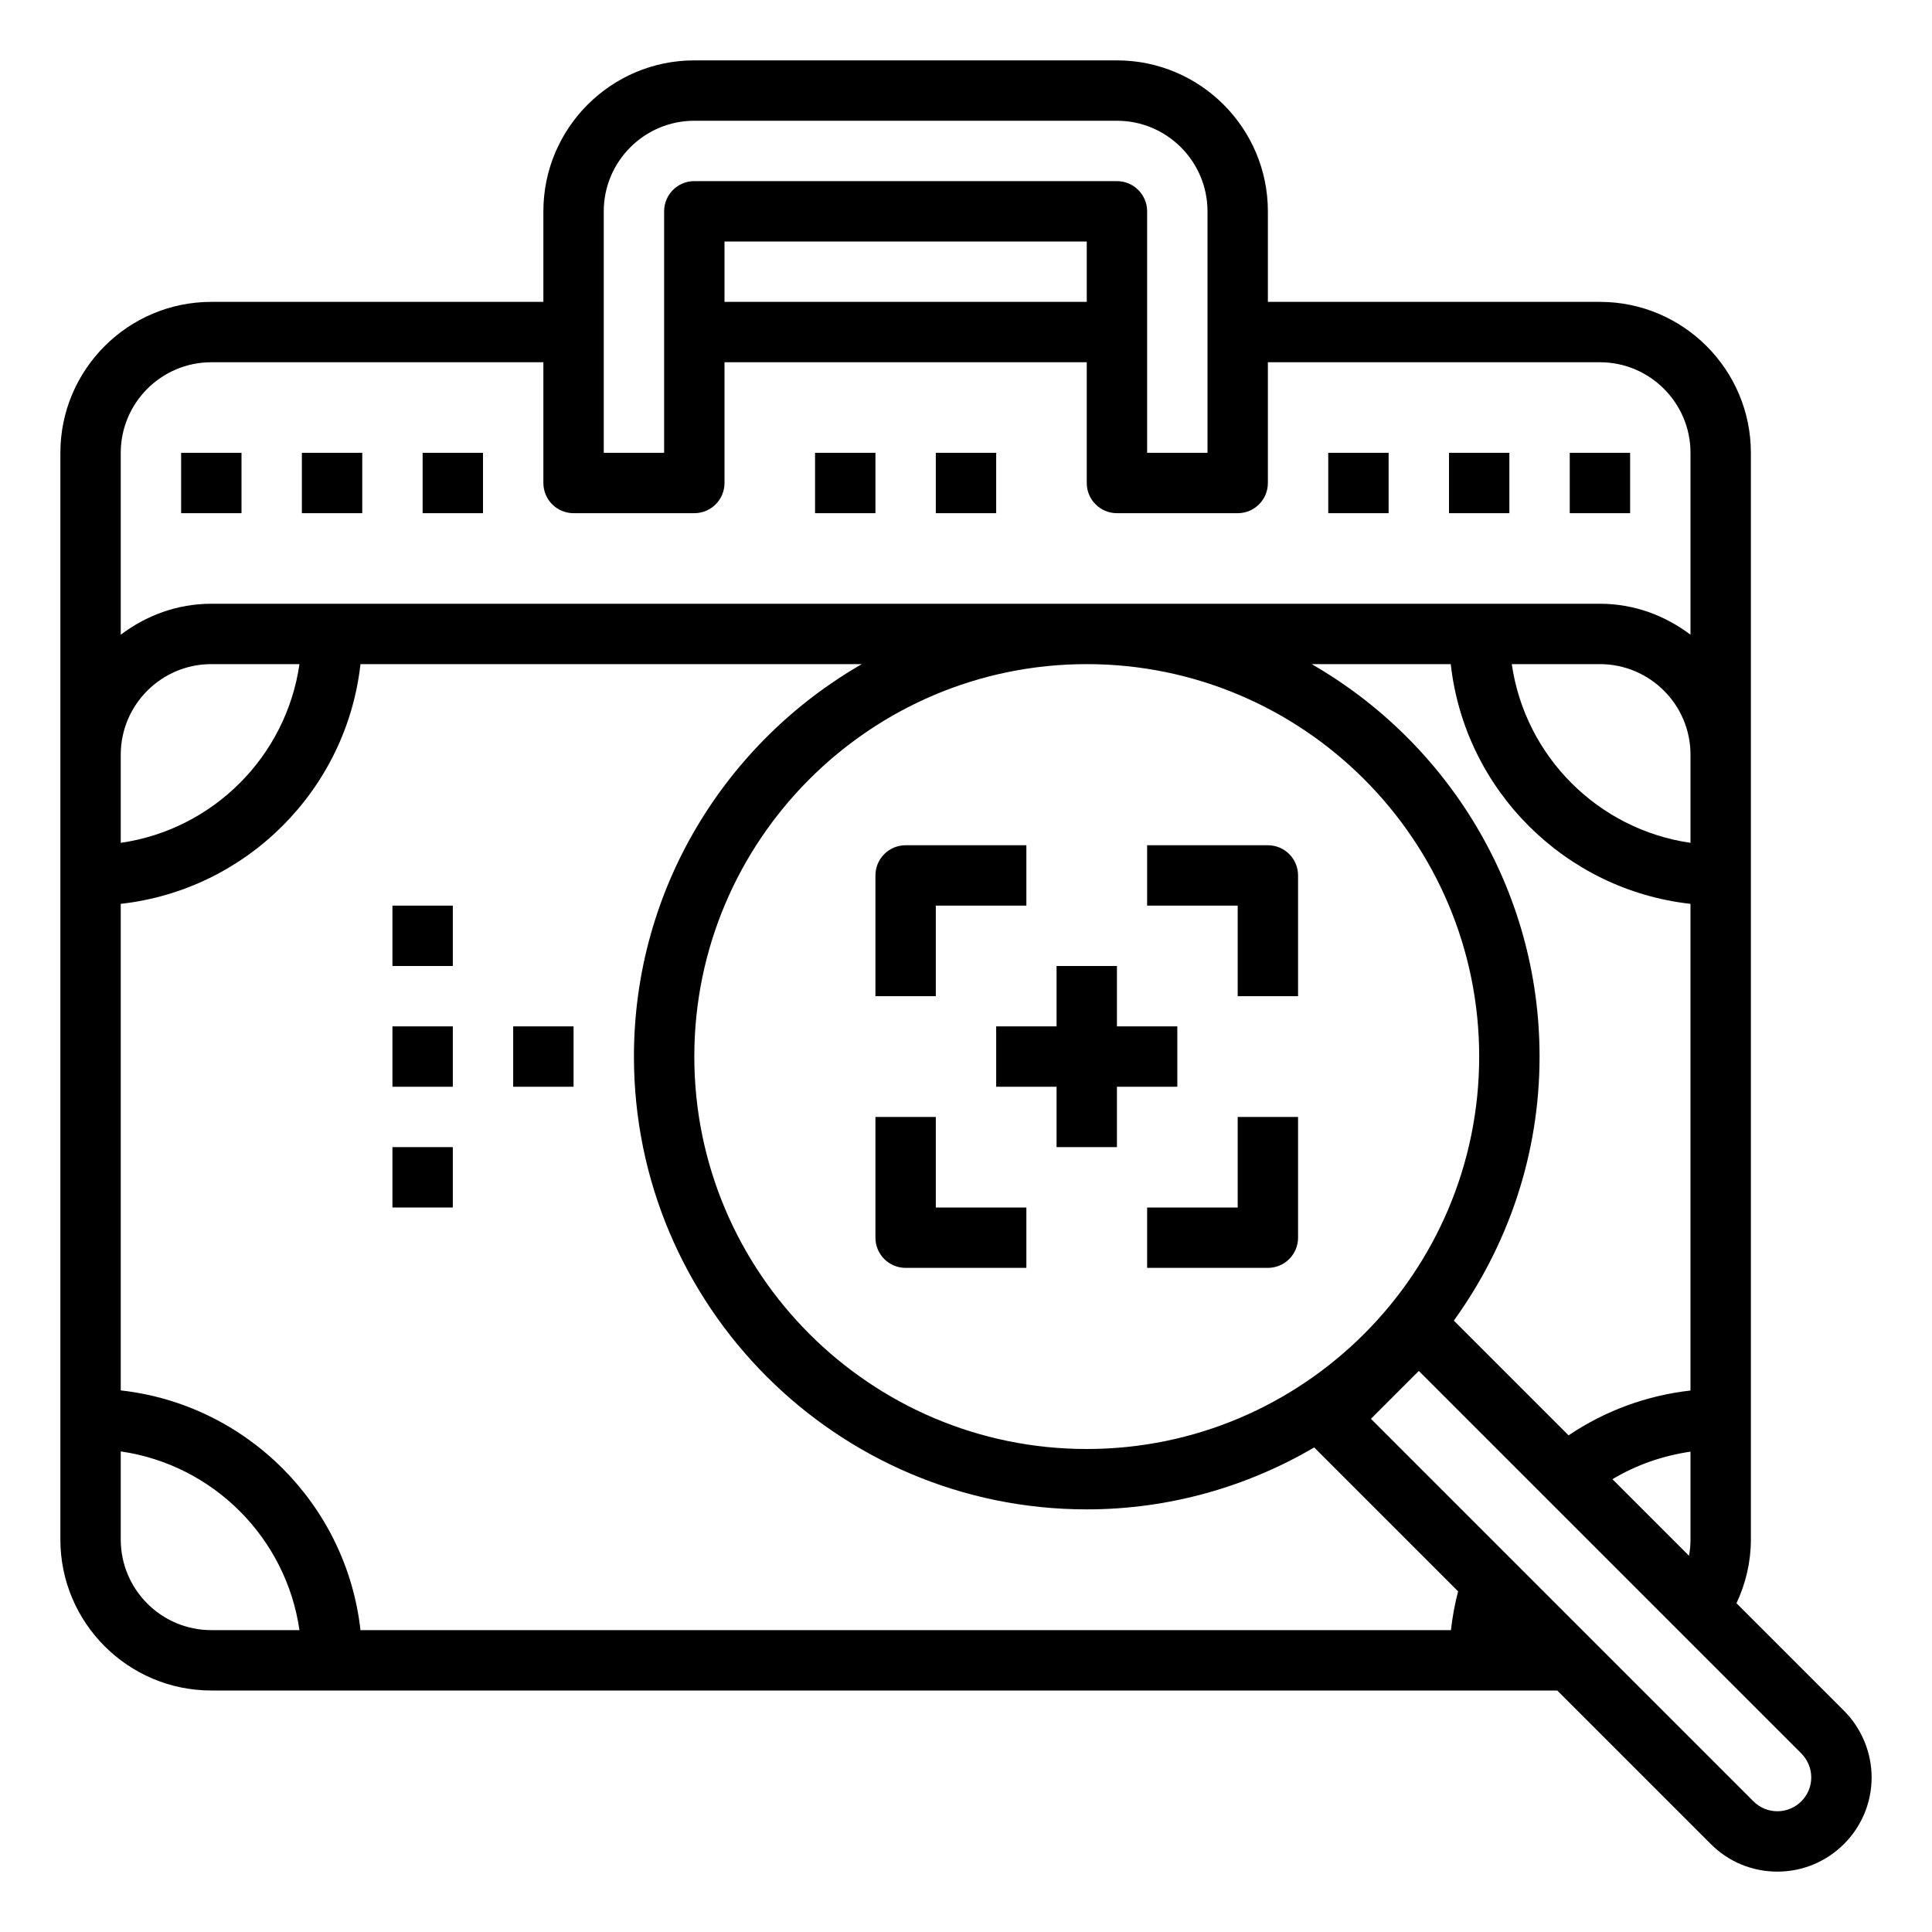
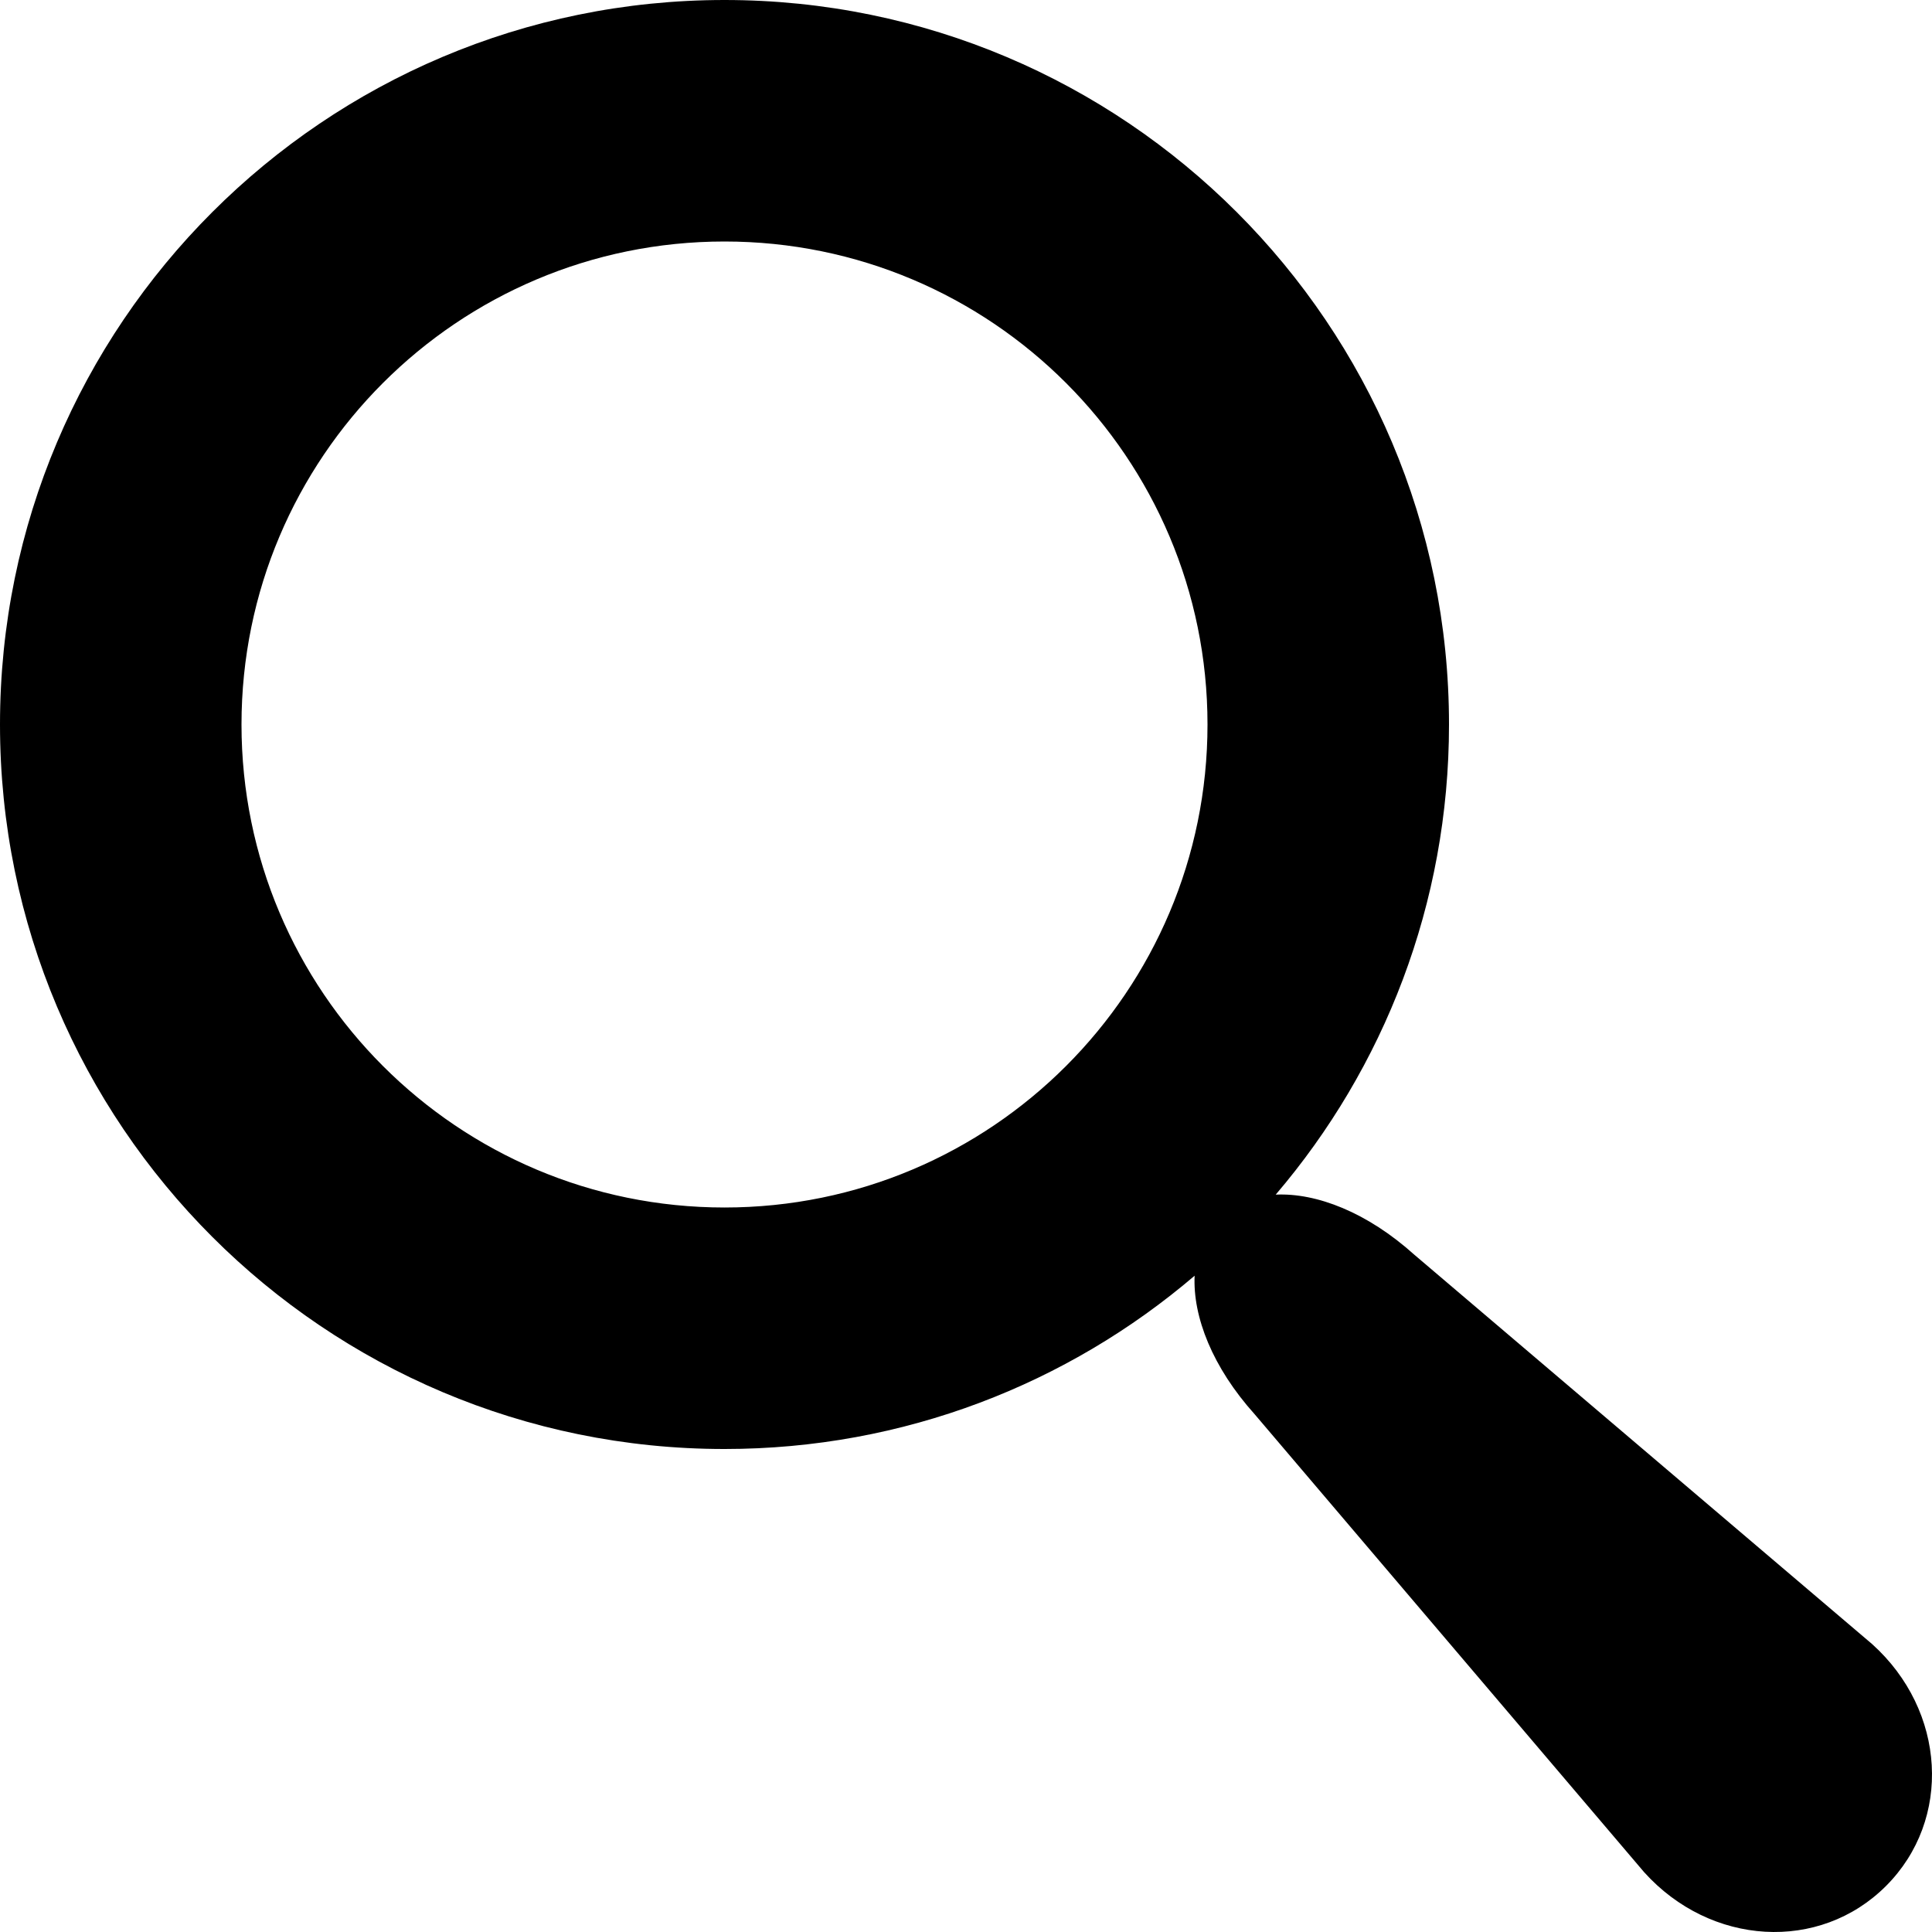
- <svg xmlns="http://www.w3.org/2000/svg" version="1.1" id="Layer_1_1_" x="0px" y="0px" viewBox="0 0 64 64" style="enable-background:new 0 0 64 64;" xml:space="preserve">
-   <rect x="14" y="15" width="2" height="2" />
-   <rect x="10" y="15" width="2" height="2" />
-   <rect x="31" y="15" width="2" height="2" />
-   <rect x="27" y="15" width="2" height="2" />
-   <rect x="6" y="15" width="2" height="2" />
-   <rect x="52" y="15" width="2" height="2" />
-   <rect x="48" y="15" width="2" height="2" />
-   <rect x="44" y="15" width="2" height="2" />
-   <path d="M57.523,53.109C57.833,52.45,58,51.735,58,51V26v-1V15c0-2.757-2.243-5-5-5H42V7c0-2.757-2.243-5-5-5H23  c-2.757,0-5,2.243-5,5v3H7c-2.757,0-5,2.243-5,5v10v1v25c0,2.757,2.243,5,5,5h44.586l5.086,5.086C57.261,61.676,58.045,62,58.879,62  C60.6,62,62,60.6,62,58.879c0-0.822-0.333-1.626-0.914-2.207L57.523,53.109z M48.064,54H11.941C11.478,49.835,8.164,46.522,4,46.059  V29.941c4.164-0.463,7.478-3.776,7.941-7.941h16.607C24.046,24.591,21,29.442,21,35c0,8.271,6.729,15,15,15  c2.748,0,5.318-0.755,7.535-2.051l4.767,4.767C48.19,53.14,48.113,53.569,48.064,54z M36,48c-7.168,0-13-5.832-13-13s5.832-13,13-13  s13,5.832,13,13S43.168,48,36,48z M51,35c0-5.558-3.046-10.409-7.549-13h4.607c0.463,4.165,3.777,7.478,7.941,7.941v16.122  c-1.445,0.162-2.832,0.671-4.038,1.485l-3.801-3.801C49.939,41.281,51,38.266,51,35z M56,48.088V51c0,0.182-0.017,0.36-0.049,0.537  L53.414,49C54.207,48.526,55.085,48.221,56,48.088z M56,27.92c-3.059-0.441-5.479-2.861-5.92-5.92H53c1.654,0,3,1.346,3,3v1V27.92z   M20,7c0-1.654,1.346-3,3-3h14c1.654,0,3,1.346,3,3v8h-2V7c0-0.553-0.448-1-1-1H23c-0.552,0-1,0.447-1,1v8h-2V7z M36,10H24V8h12V10z   M7,12h11v4c0,0.553,0.448,1,1,1h4c0.552,0,1-0.447,1-1v-4h12v4c0,0.553,0.448,1,1,1h4c0.552,0,1-0.447,1-1v-4h11  c1.654,0,3,1.346,3,3v6.026C55.162,20.391,54.13,20,53,20H7c-1.13,0-2.162,0.391-3,1.026V15C4,13.346,5.346,12,7,12z M4,25  c0-1.654,1.346-3,3-3h2.92C9.479,25.059,7.059,27.479,4,27.92V26V25z M4,51v-2.92c3.059,0.441,5.479,2.861,5.92,5.92H7  C5.346,54,4,52.654,4,51z M58.879,60c-0.3,0-0.581-0.116-0.793-0.328l-5.379-5.379L45.414,47L47,45.414l8.573,8.573l4.099,4.099  C59.88,58.295,60,58.584,60,58.879C60,59.497,59.497,60,58.879,60z" />
-   <rect x="17" y="34" width="2" height="2" />
-   <rect x="13" y="34" width="2" height="2" />
-   <rect x="13" y="38" width="2" height="2" />
-   <rect x="13" y="30" width="2" height="2" />
-   <path d="M31,30h3v-2h-4c-0.552,0-1,0.447-1,1v4h2V30z" />
-   <path d="M41,40h-3v2h4c0.552,0,1-0.447,1-1v-4h-2V40z" />
-   <path d="M42,28h-4v2h3v3h2v-4C43,28.447,42.552,28,42,28z" />
-   <path d="M31,37h-2v4c0,0.553,0.448,1,1,1h4v-2h-3V37z" />
-   <polygon points="39,36 39,34 37,34 37,32 35,32 35,34 33,34 33,36 35,36 35,38 37,38 37,36 " />
+ <svg xmlns="http://www.w3.org/2000/svg" version="1.1" id="Capa_1" x="0px" y="0px" width="511.999px" height="511.999px" viewBox="0 0 511.999 511.999" style="enable-background:new 0 0 511.999 511.999;" xml:space="preserve">
+   <g>
+     <path d="M496.131,435.698L374.855,332.551c-12.537-11.283-25.945-16.463-36.777-15.963C366.707,283.055,384,239.549,384,192   C384,85.961,298.039,0,192,0C85.962,0,0,85.961,0,192s85.961,192,192,192c47.549,0,91.055-17.293,124.588-45.922   c-0.5,10.831,4.68,24.238,15.963,36.775L435.697,496.13c17.662,19.623,46.512,21.277,64.109,3.678   C517.406,482.209,515.754,453.359,496.131,435.698z M192,320c-70.692,0-128-57.309-128-128c0-70.692,57.308-128,128-128   c70.691,0,128,57.308,128,128C320,262.691,262.693,320,192,320z" />
+   </g>
+   <g>
+ </g>
+   <g>
+ </g>
+   <g>
+ </g>
+   <g>
+ </g>
+   <g>
+ </g>
+   <g>
+ </g>
+   <g>
+ </g>
+   <g>
+ </g>
+   <g>
+ </g>
+   <g>
+ </g>
+   <g>
+ </g>
+   <g>
+ </g>
+   <g>
+ </g>
+   <g>
+ </g>
+   <g>
+ </g>
</svg>
